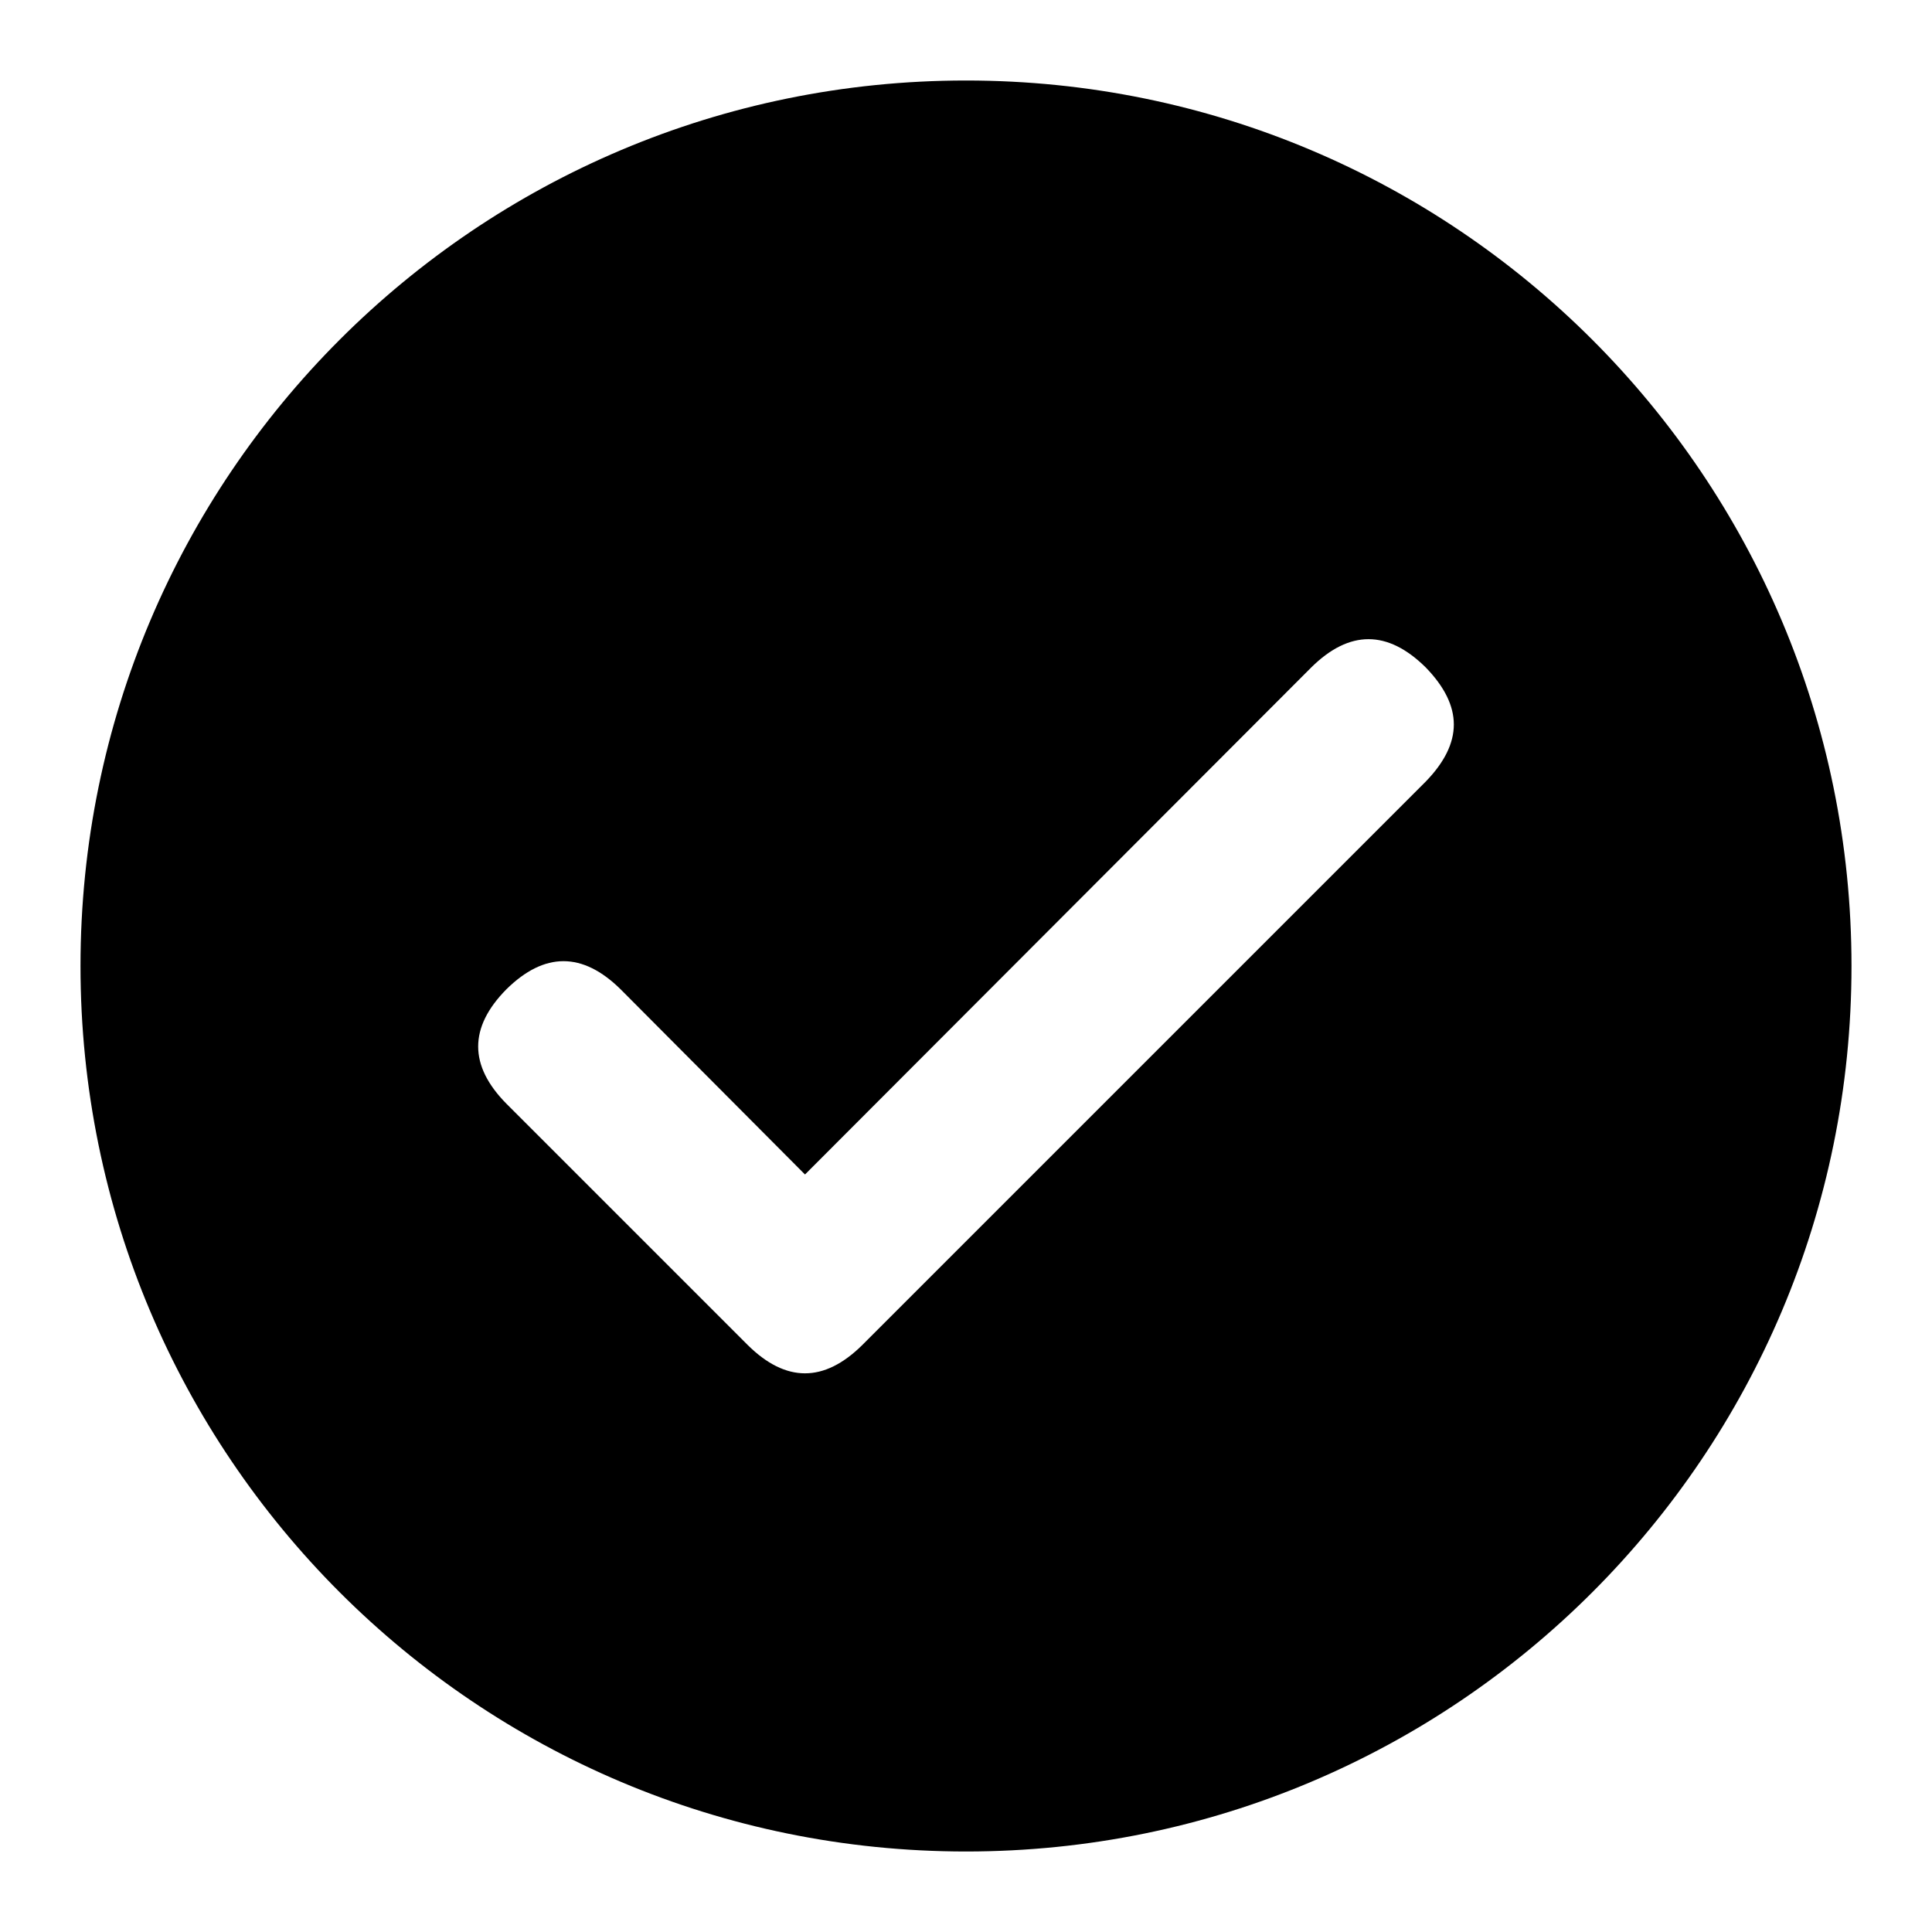
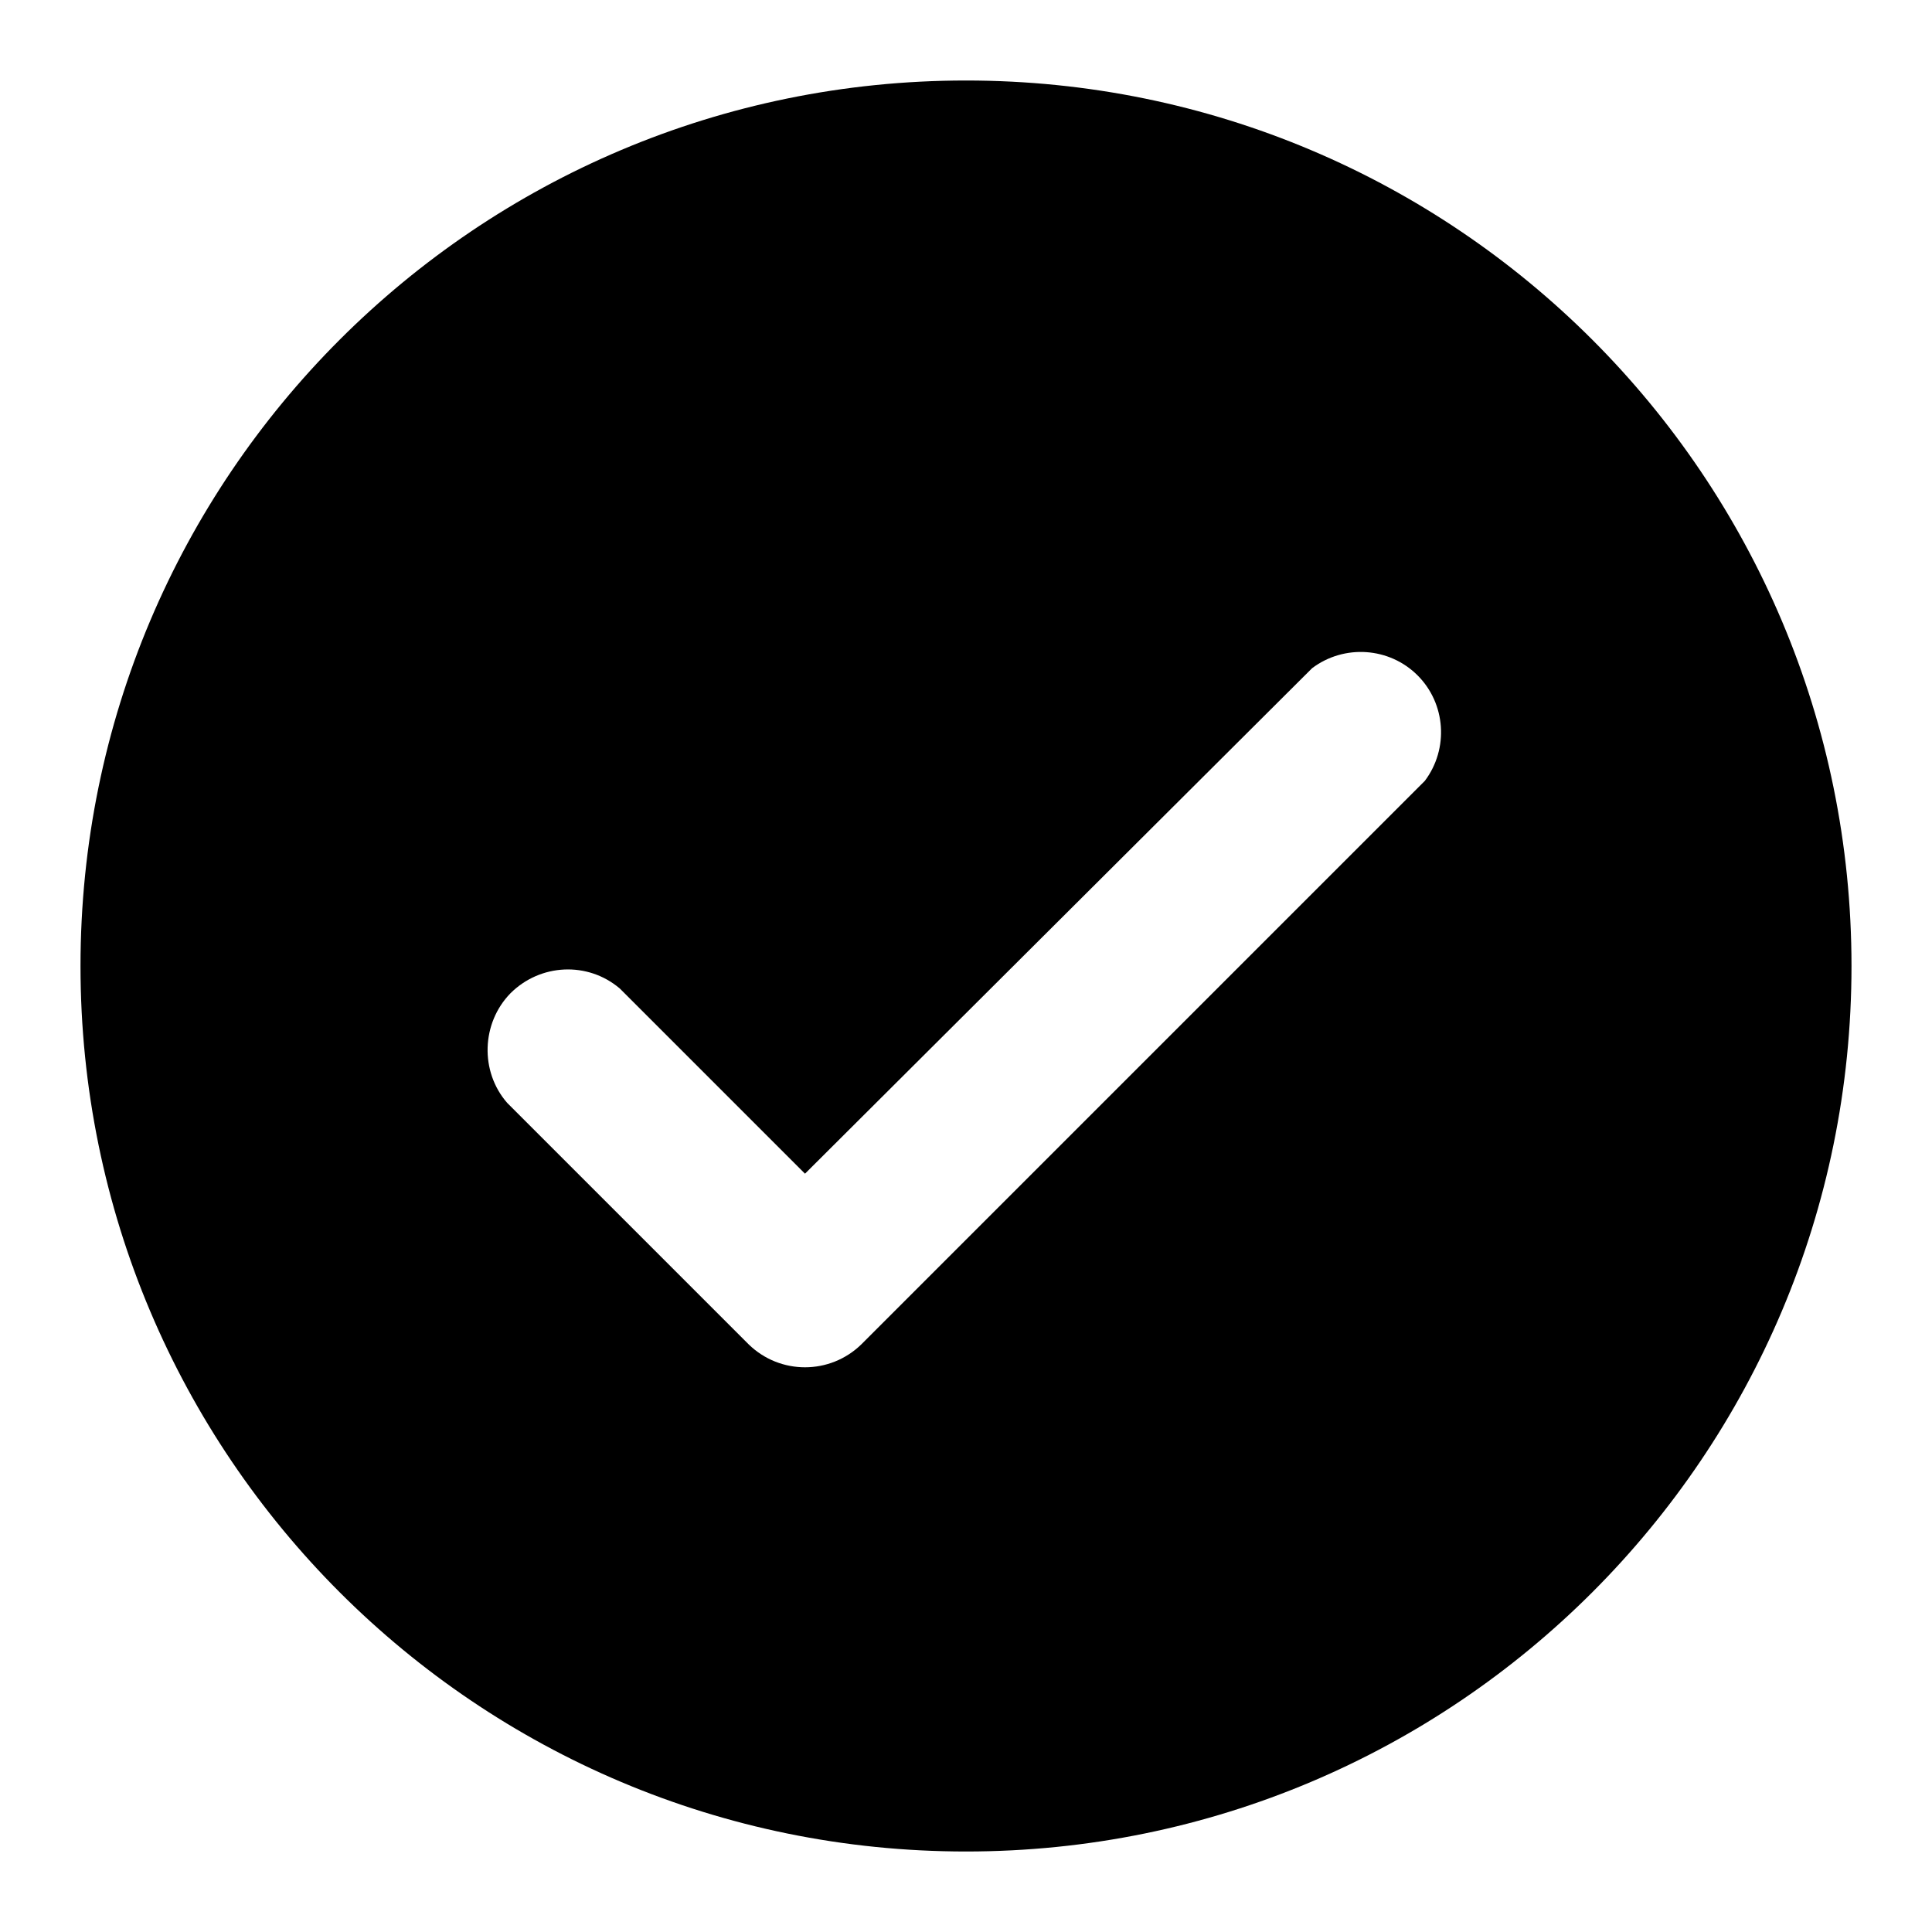
<svg xmlns="http://www.w3.org/2000/svg" viewBox="0 0 24 24" fill="currentColor">
-   <path fill-rule="evenodd" d="M1 12C1 5.92 5.92 1 12 1C18.08 1 23 5.92 23 12C23 18.08 18.08 23 12 23C5.92 23 1 18.08 1 12ZM7.71 12.29Q7 11.59 6.29 12.29Q5.59 13 6.29 13.71L9.29 16.71Q10 17.41 10.71 16.71L17.71 9.71Q18.06 9.35 18.06 9Q18.06 8.65 17.71 8.29Q17 7.59 16.29 8.29L10 14.59Z" />
+   <path fill-rule="evenodd" d="M12 23C5.92 23 1 18.08 1 12C1 5.92 5.92 1 12 1C18.08 1 23 5.92 23 12C23 18.08 18.08 23 12 23ZM17.7 9.7C18 9.3 17.96 8.74 17.61 8.39C17.26 8.04 16.7 8 16.3 8.3L10 14.58L7.7 12.28C7.3 11.94 6.71 11.97 6.34 12.34C5.98 12.71 5.96 13.31 6.3 13.7L9.3 16.7C9.69 17.08 10.31 17.08 10.7 16.7Z" />
</svg>
